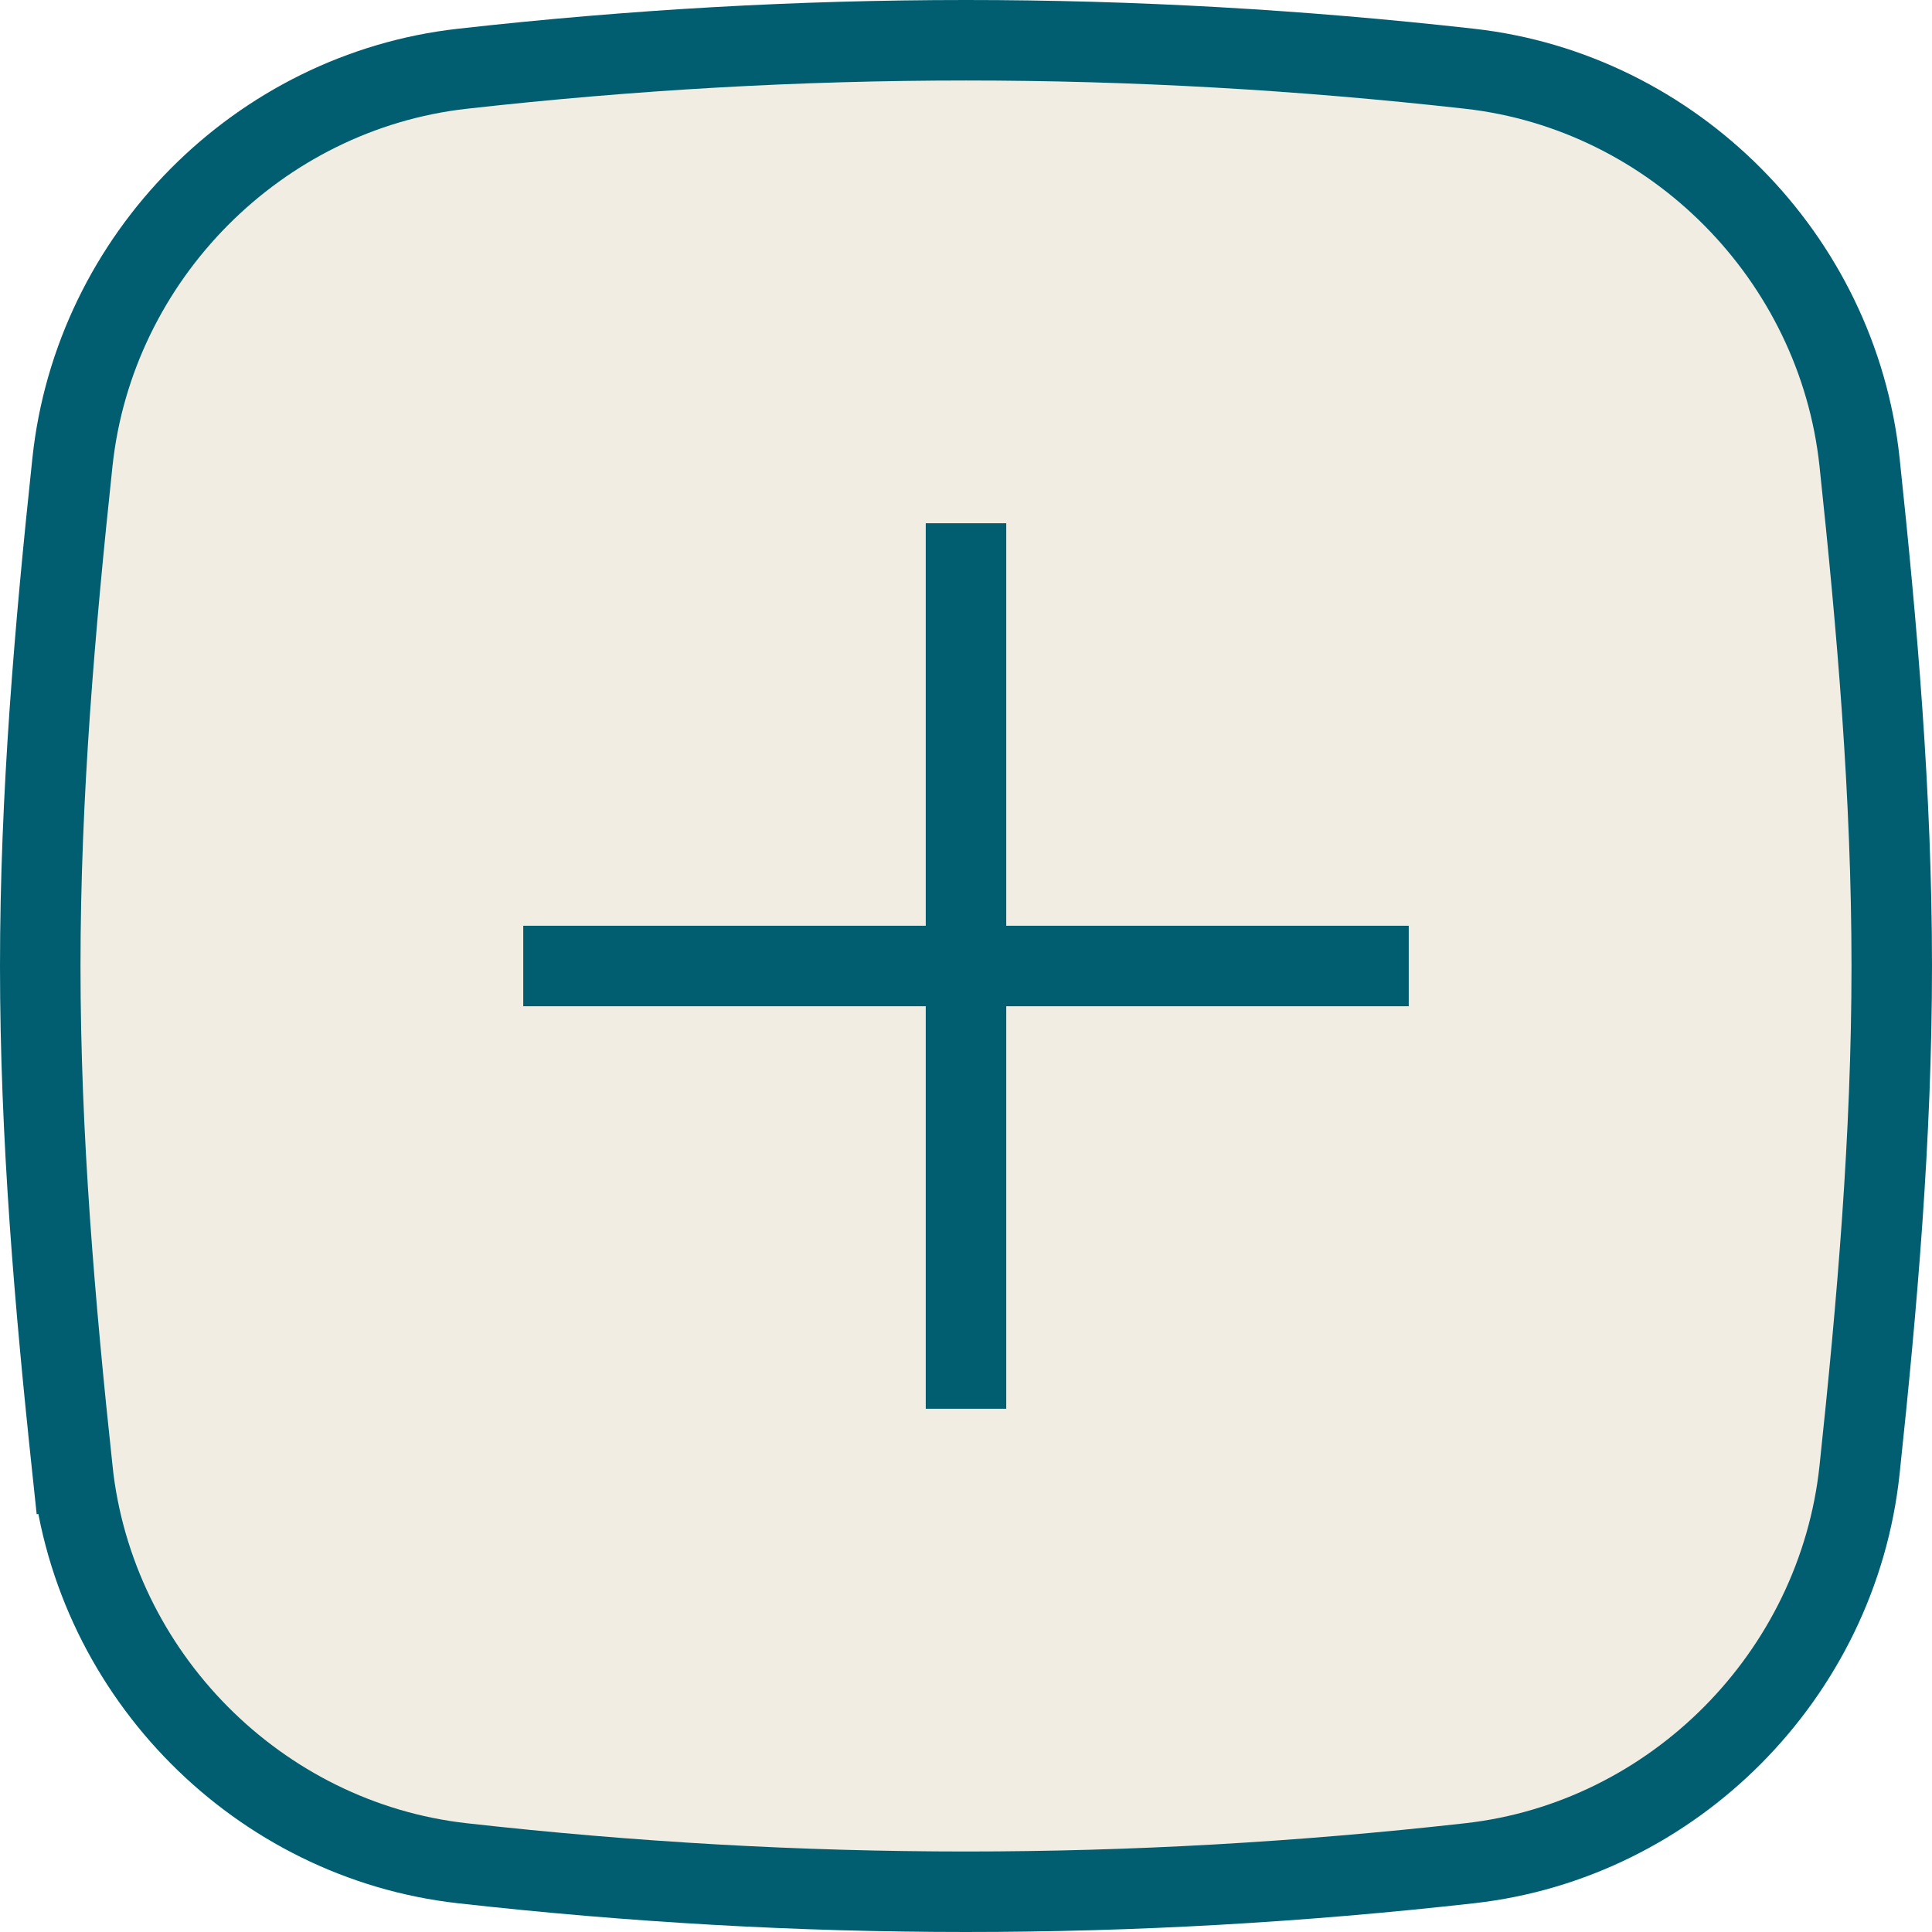
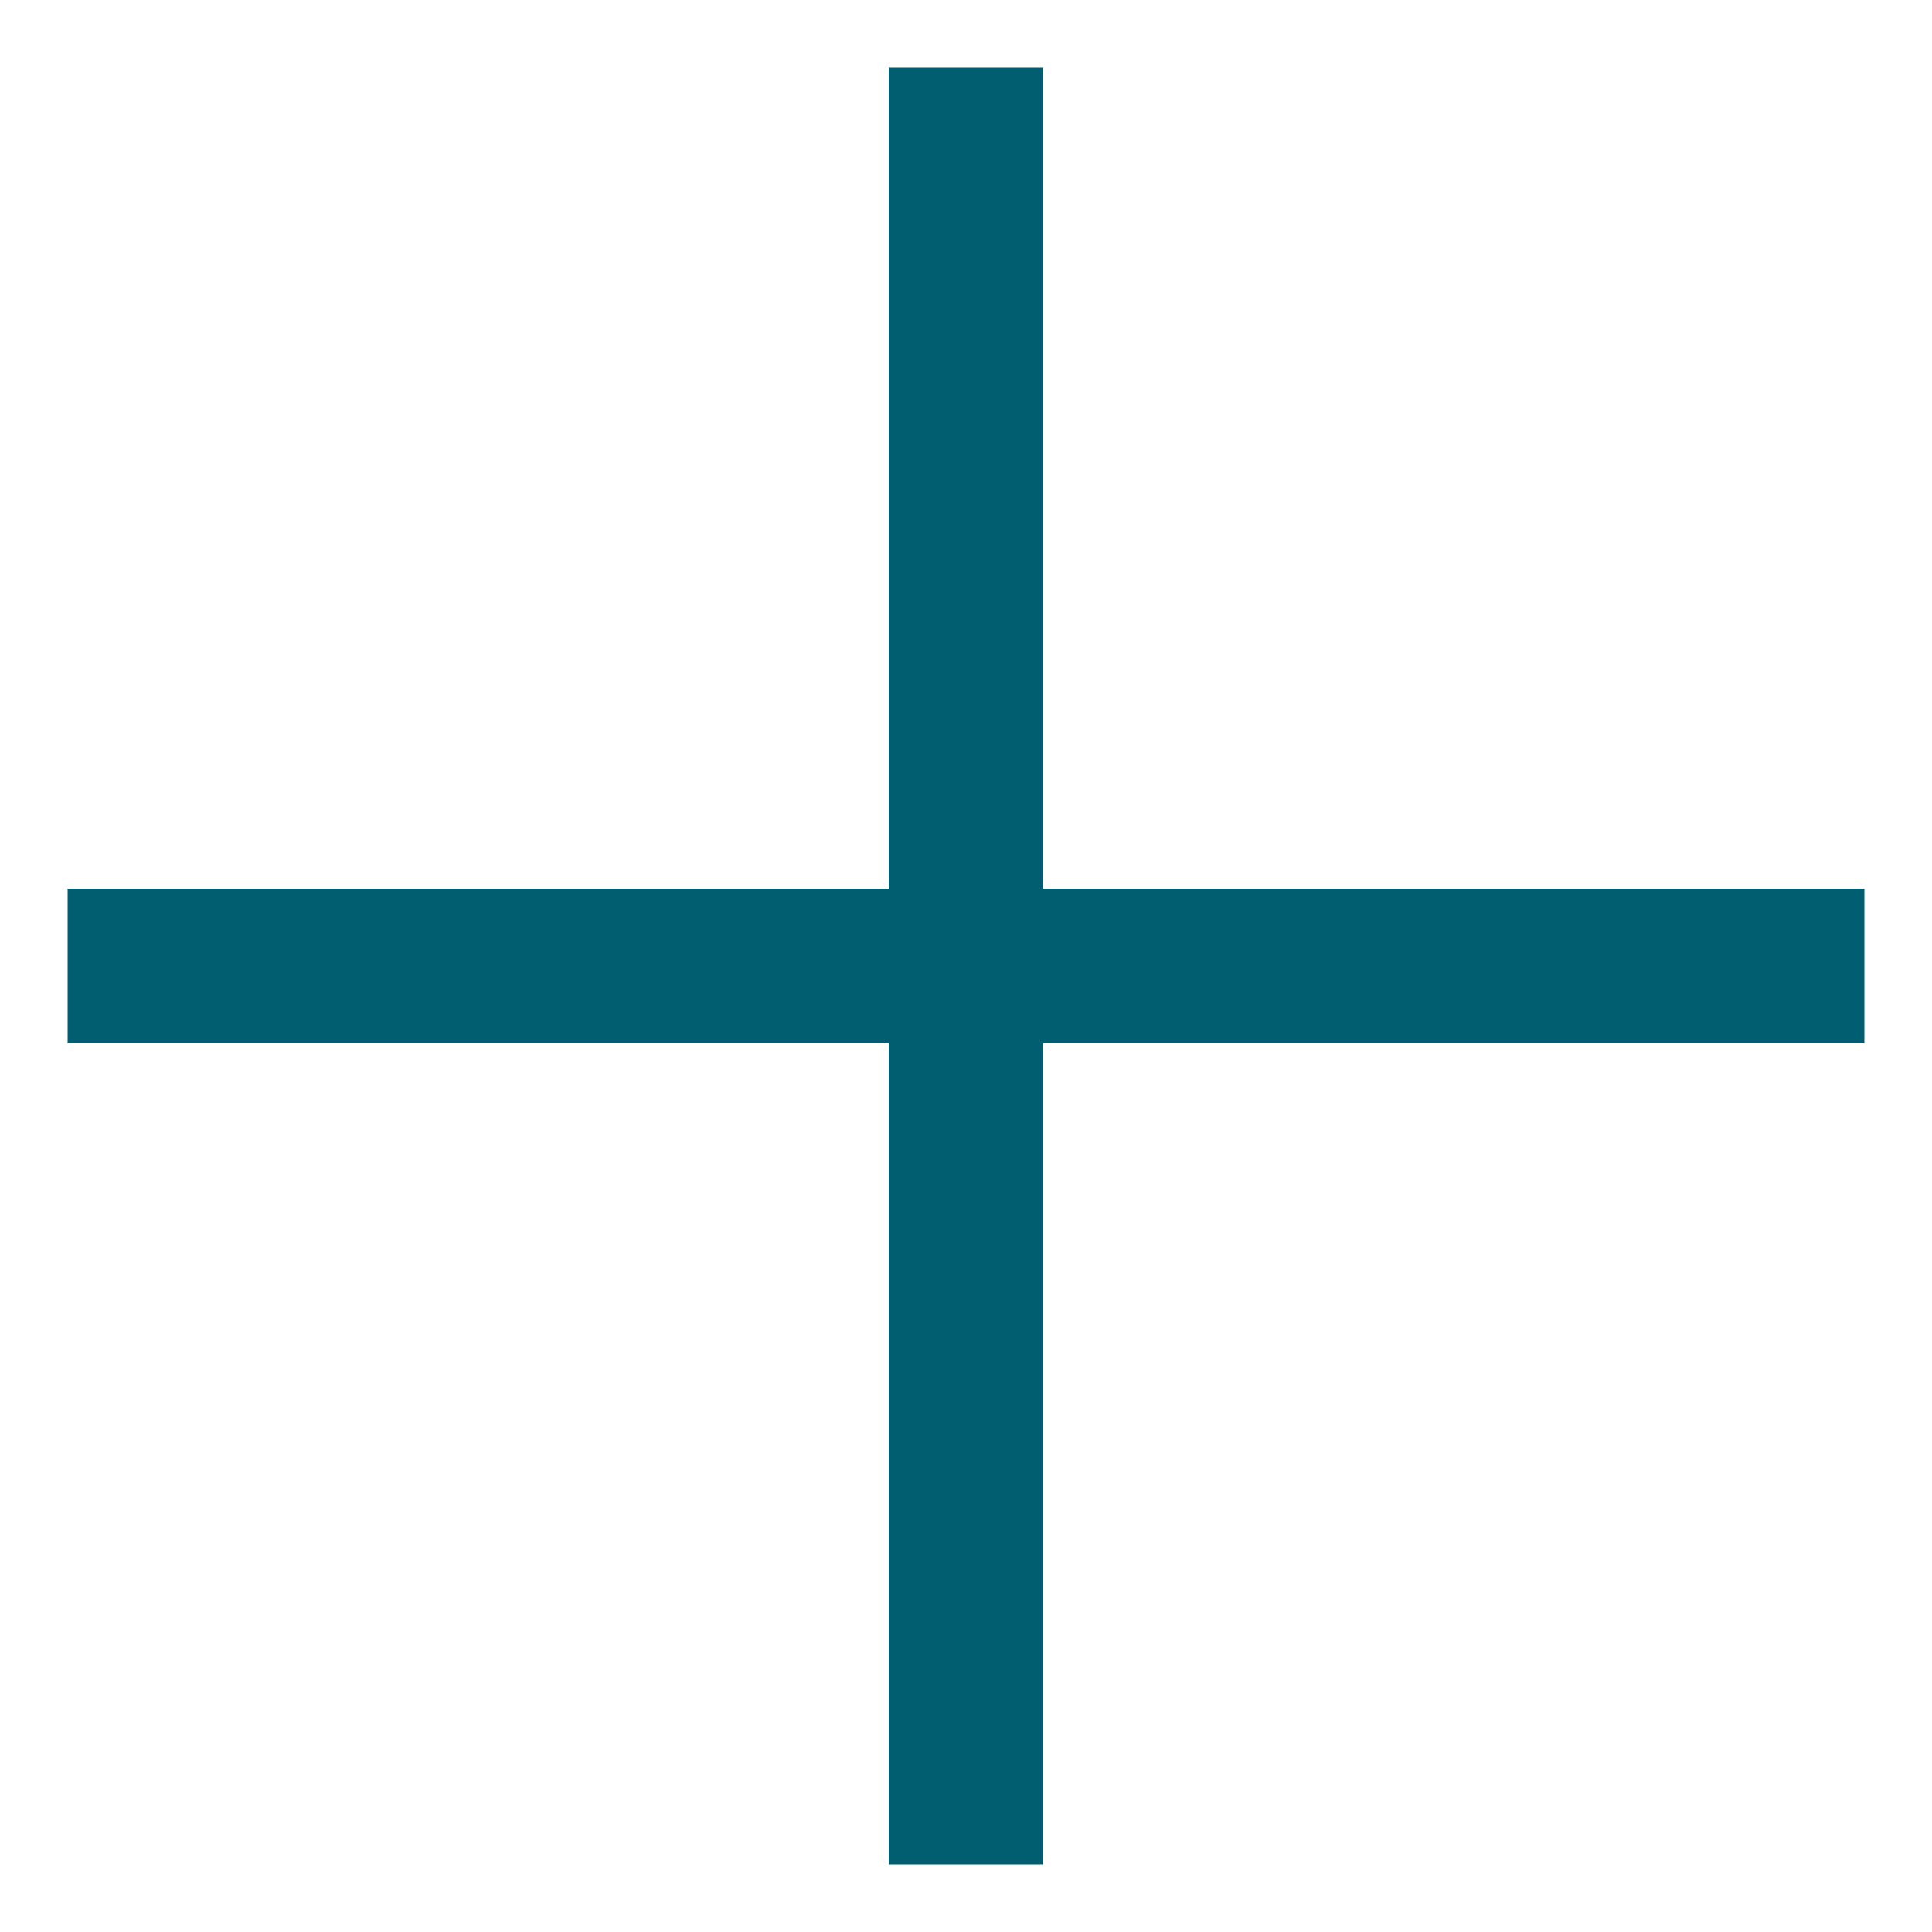
- <svg xmlns="http://www.w3.org/2000/svg" width="48" height="48" viewBox="0 0 48 48" fill="none">
-   <path d="M1.8 36.52L0.806 36.625L1.8 36.52C1.364 32.421 1 28.246 1 24C1 19.754 1.364 15.579 1.8 11.48C2.343 6.38 6.426 2.276 11.488 1.708C19.907 0.764 28.093 0.764 36.512 1.708C41.574 2.276 45.657 6.38 46.2 11.48C46.636 15.579 47 19.754 47 24C47 28.246 46.636 32.421 46.2 36.52C45.657 41.62 41.574 45.725 36.512 46.292C28.093 47.236 19.907 47.236 11.488 46.292C6.426 45.725 2.343 41.62 1.8 36.52Z" fill="#F1EDE2" stroke="#005E70" stroke-width="2" />
-   <path d="M24 14V34" stroke="#005E70" stroke-width="2" stroke-linecap="square" />
-   <path d="M34 24H14" stroke="#005E70" stroke-width="2" stroke-linecap="square" />
+ <svg xmlns="http://www.w3.org/2000/svg" width="25" height="25" viewBox="0 0 25 25" fill="none">
+   <path d="M12.5 1.875V23.125" stroke="#005E70" stroke-width="2" stroke-linecap="square" />
+   <path d="M23.125 12.5H1.875" stroke="#005E70" stroke-width="2" stroke-linecap="square" />
</svg>
